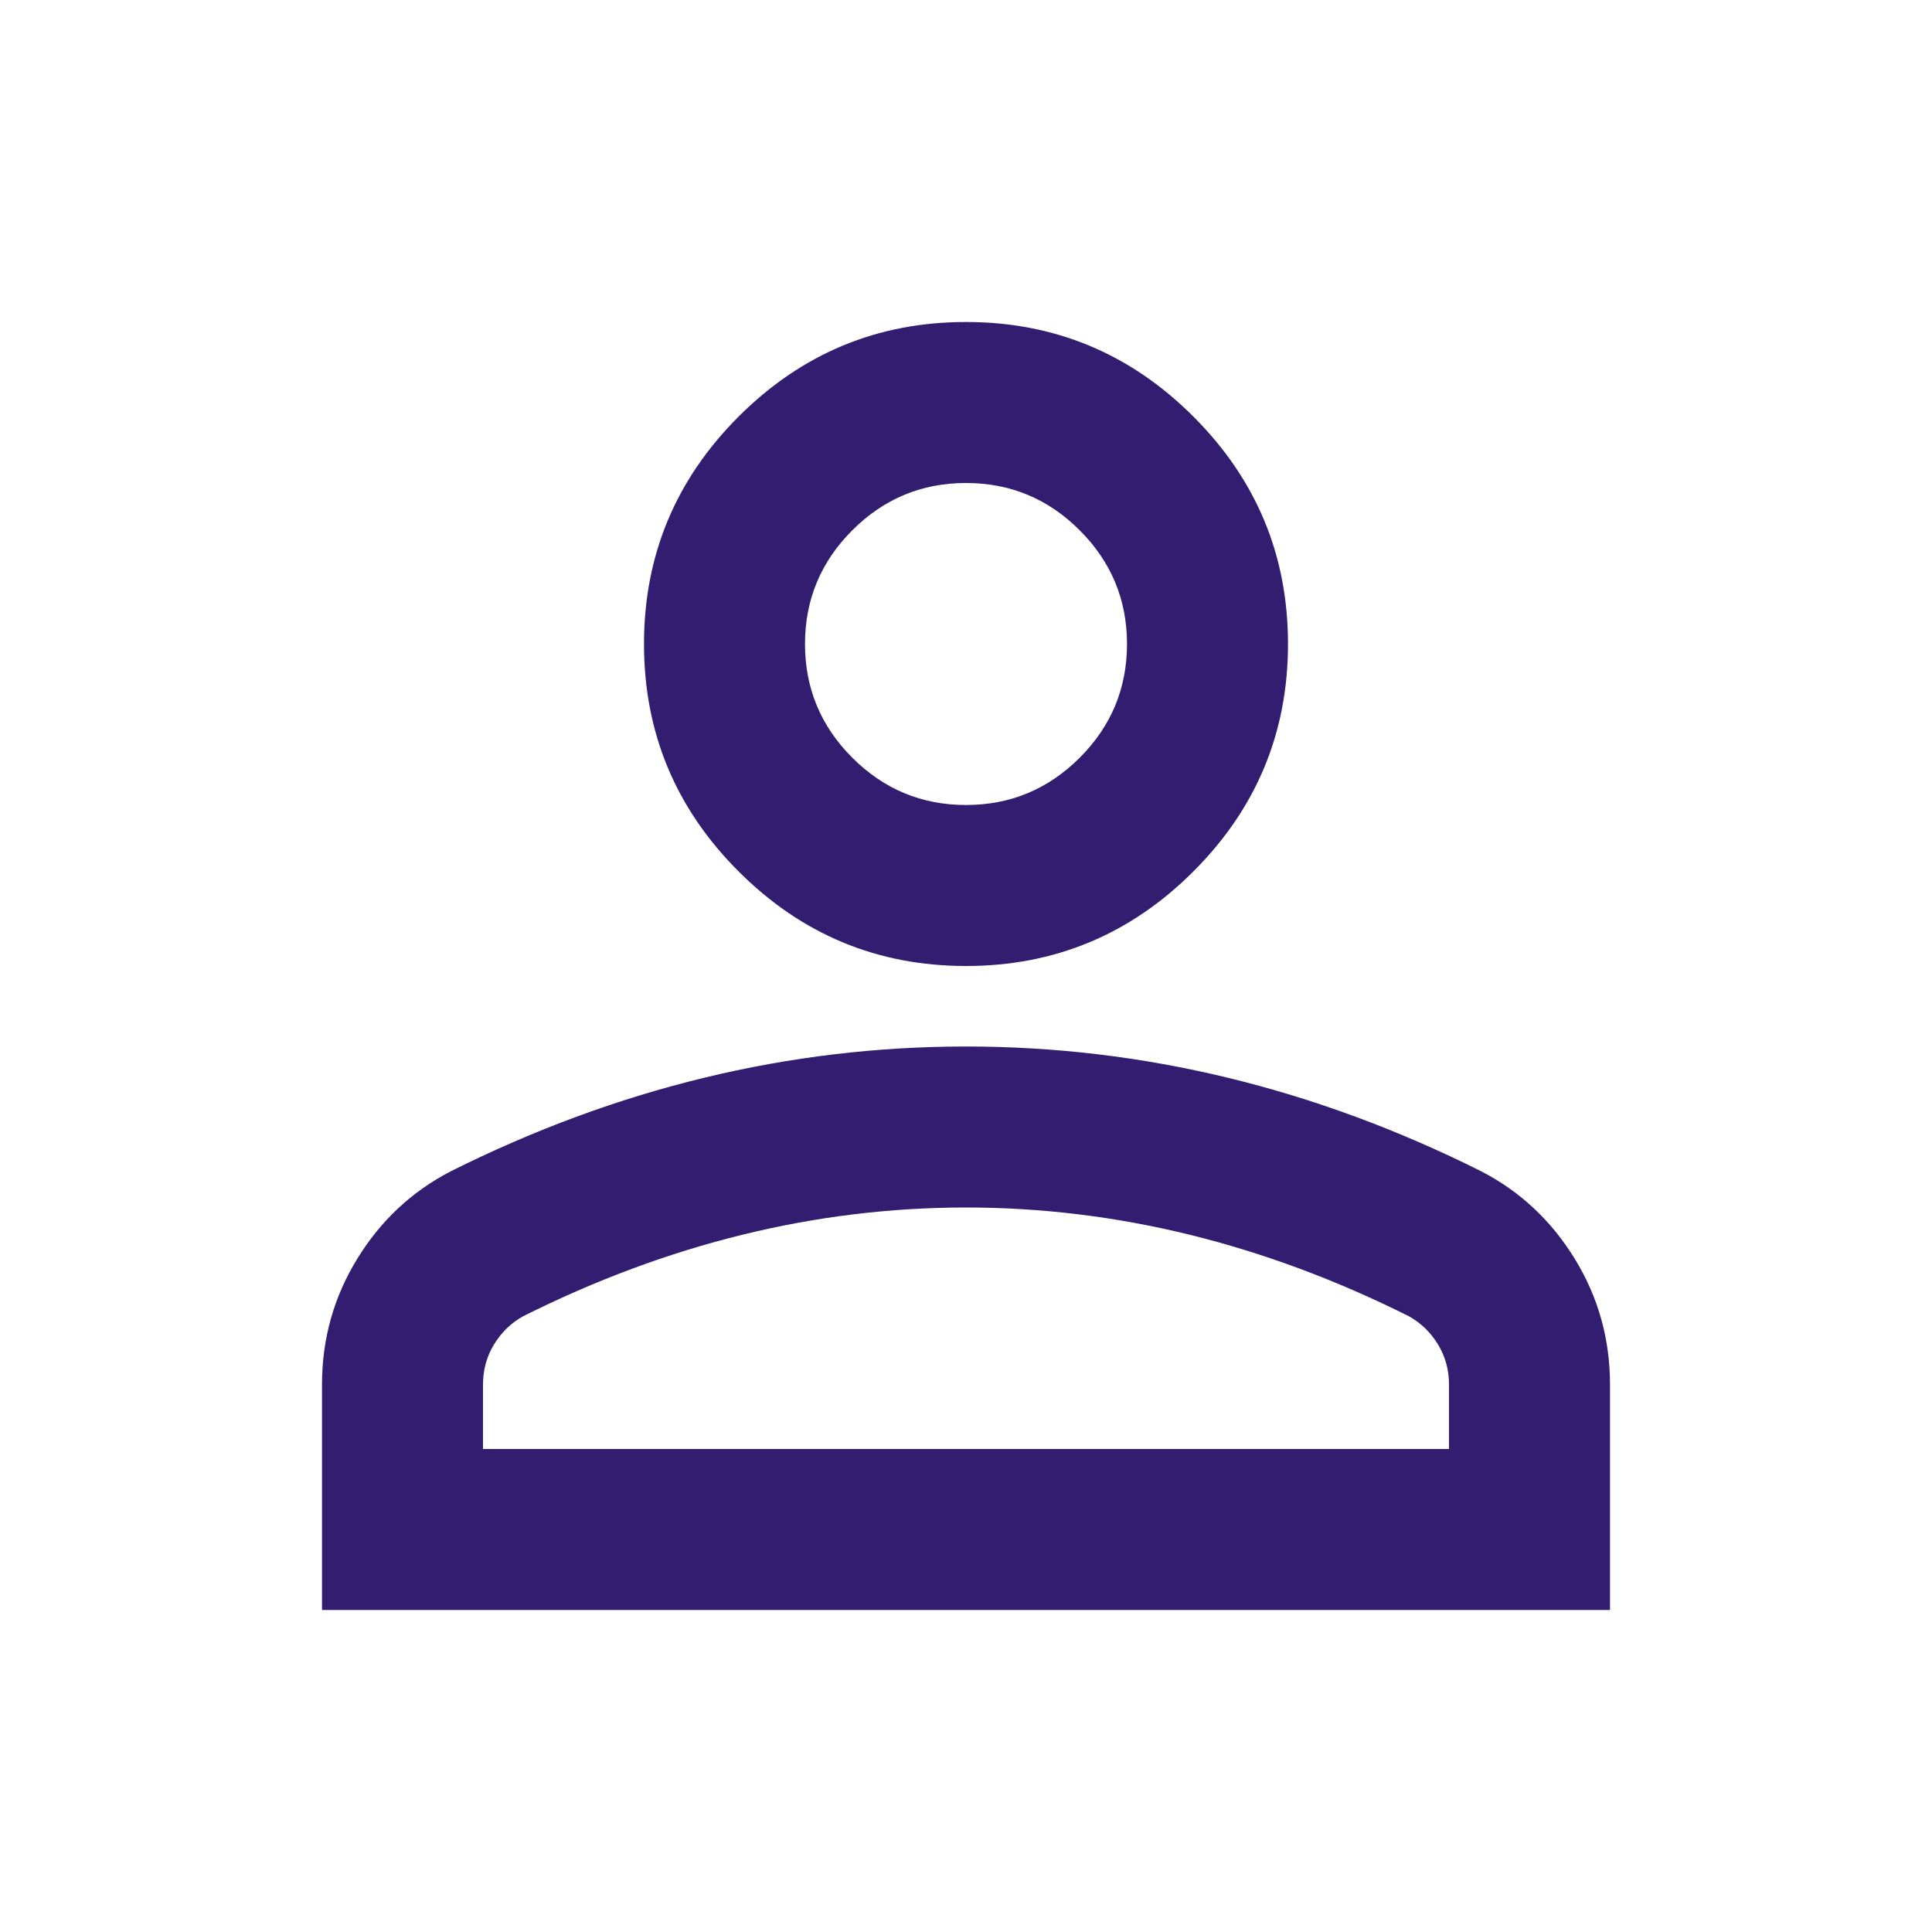
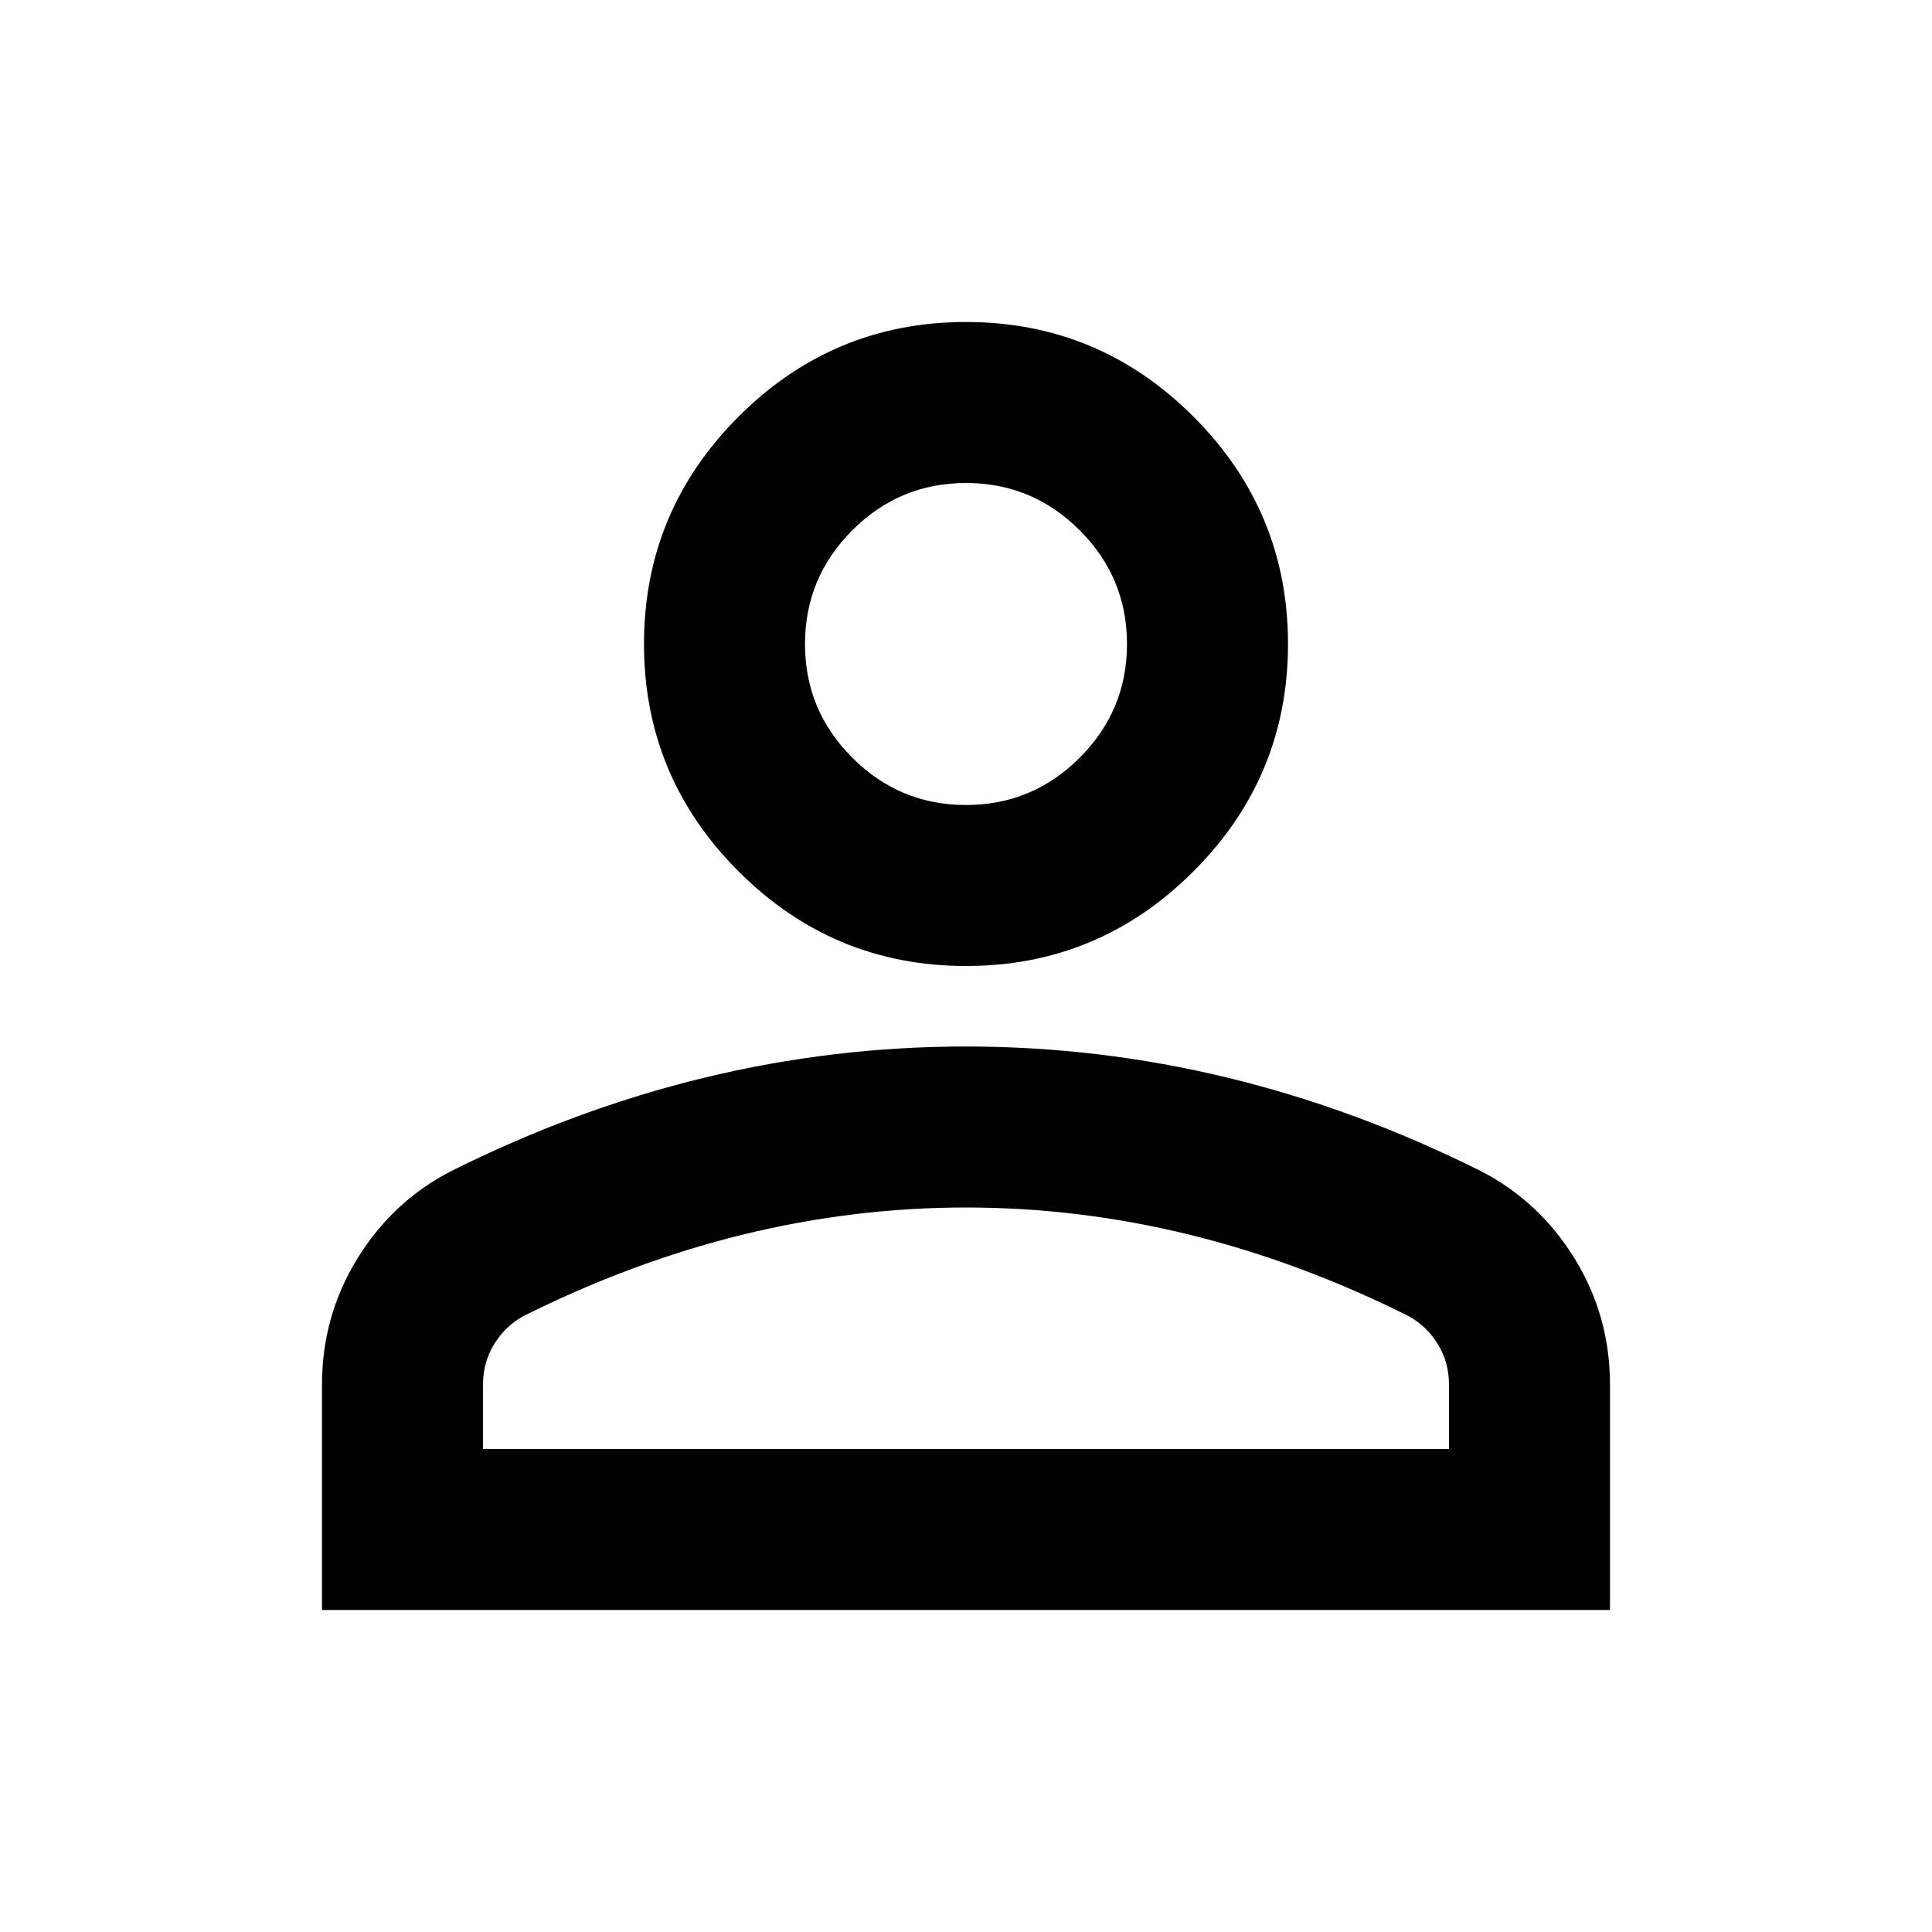
- <svg xmlns="http://www.w3.org/2000/svg" height="24px" viewBox="0 -960 960 960" width="24px" fill="#321D71">
+ <svg xmlns="http://www.w3.org/2000/svg" height="24px" viewBox="0 -960 960 960" width="24px" fill="#000000">
  <path d="M480-480q-66 0-113-47t-47-113q0-66 47-113t113-47q66 0 113 47t47 113q0 66-47 113t-113 47ZM160-160v-112q0-34 17.5-62.5T224-378q62-31 126-46.5T480-440q66 0 130 15.5T736-378q29 15 46.5 43.5T800-272v112H160Zm80-80h480v-32q0-11-5.5-20T700-306q-54-27-109-40.5T480-360q-56 0-111 13.5T260-306q-9 5-14.5 14t-5.5 20v32Zm240-320q33 0 56.5-23.5T560-640q0-33-23.5-56.5T480-720q-33 0-56.5 23.5T400-640q0 33 23.5 56.5T480-560Zm0-80Zm0 400Z" />
</svg>
